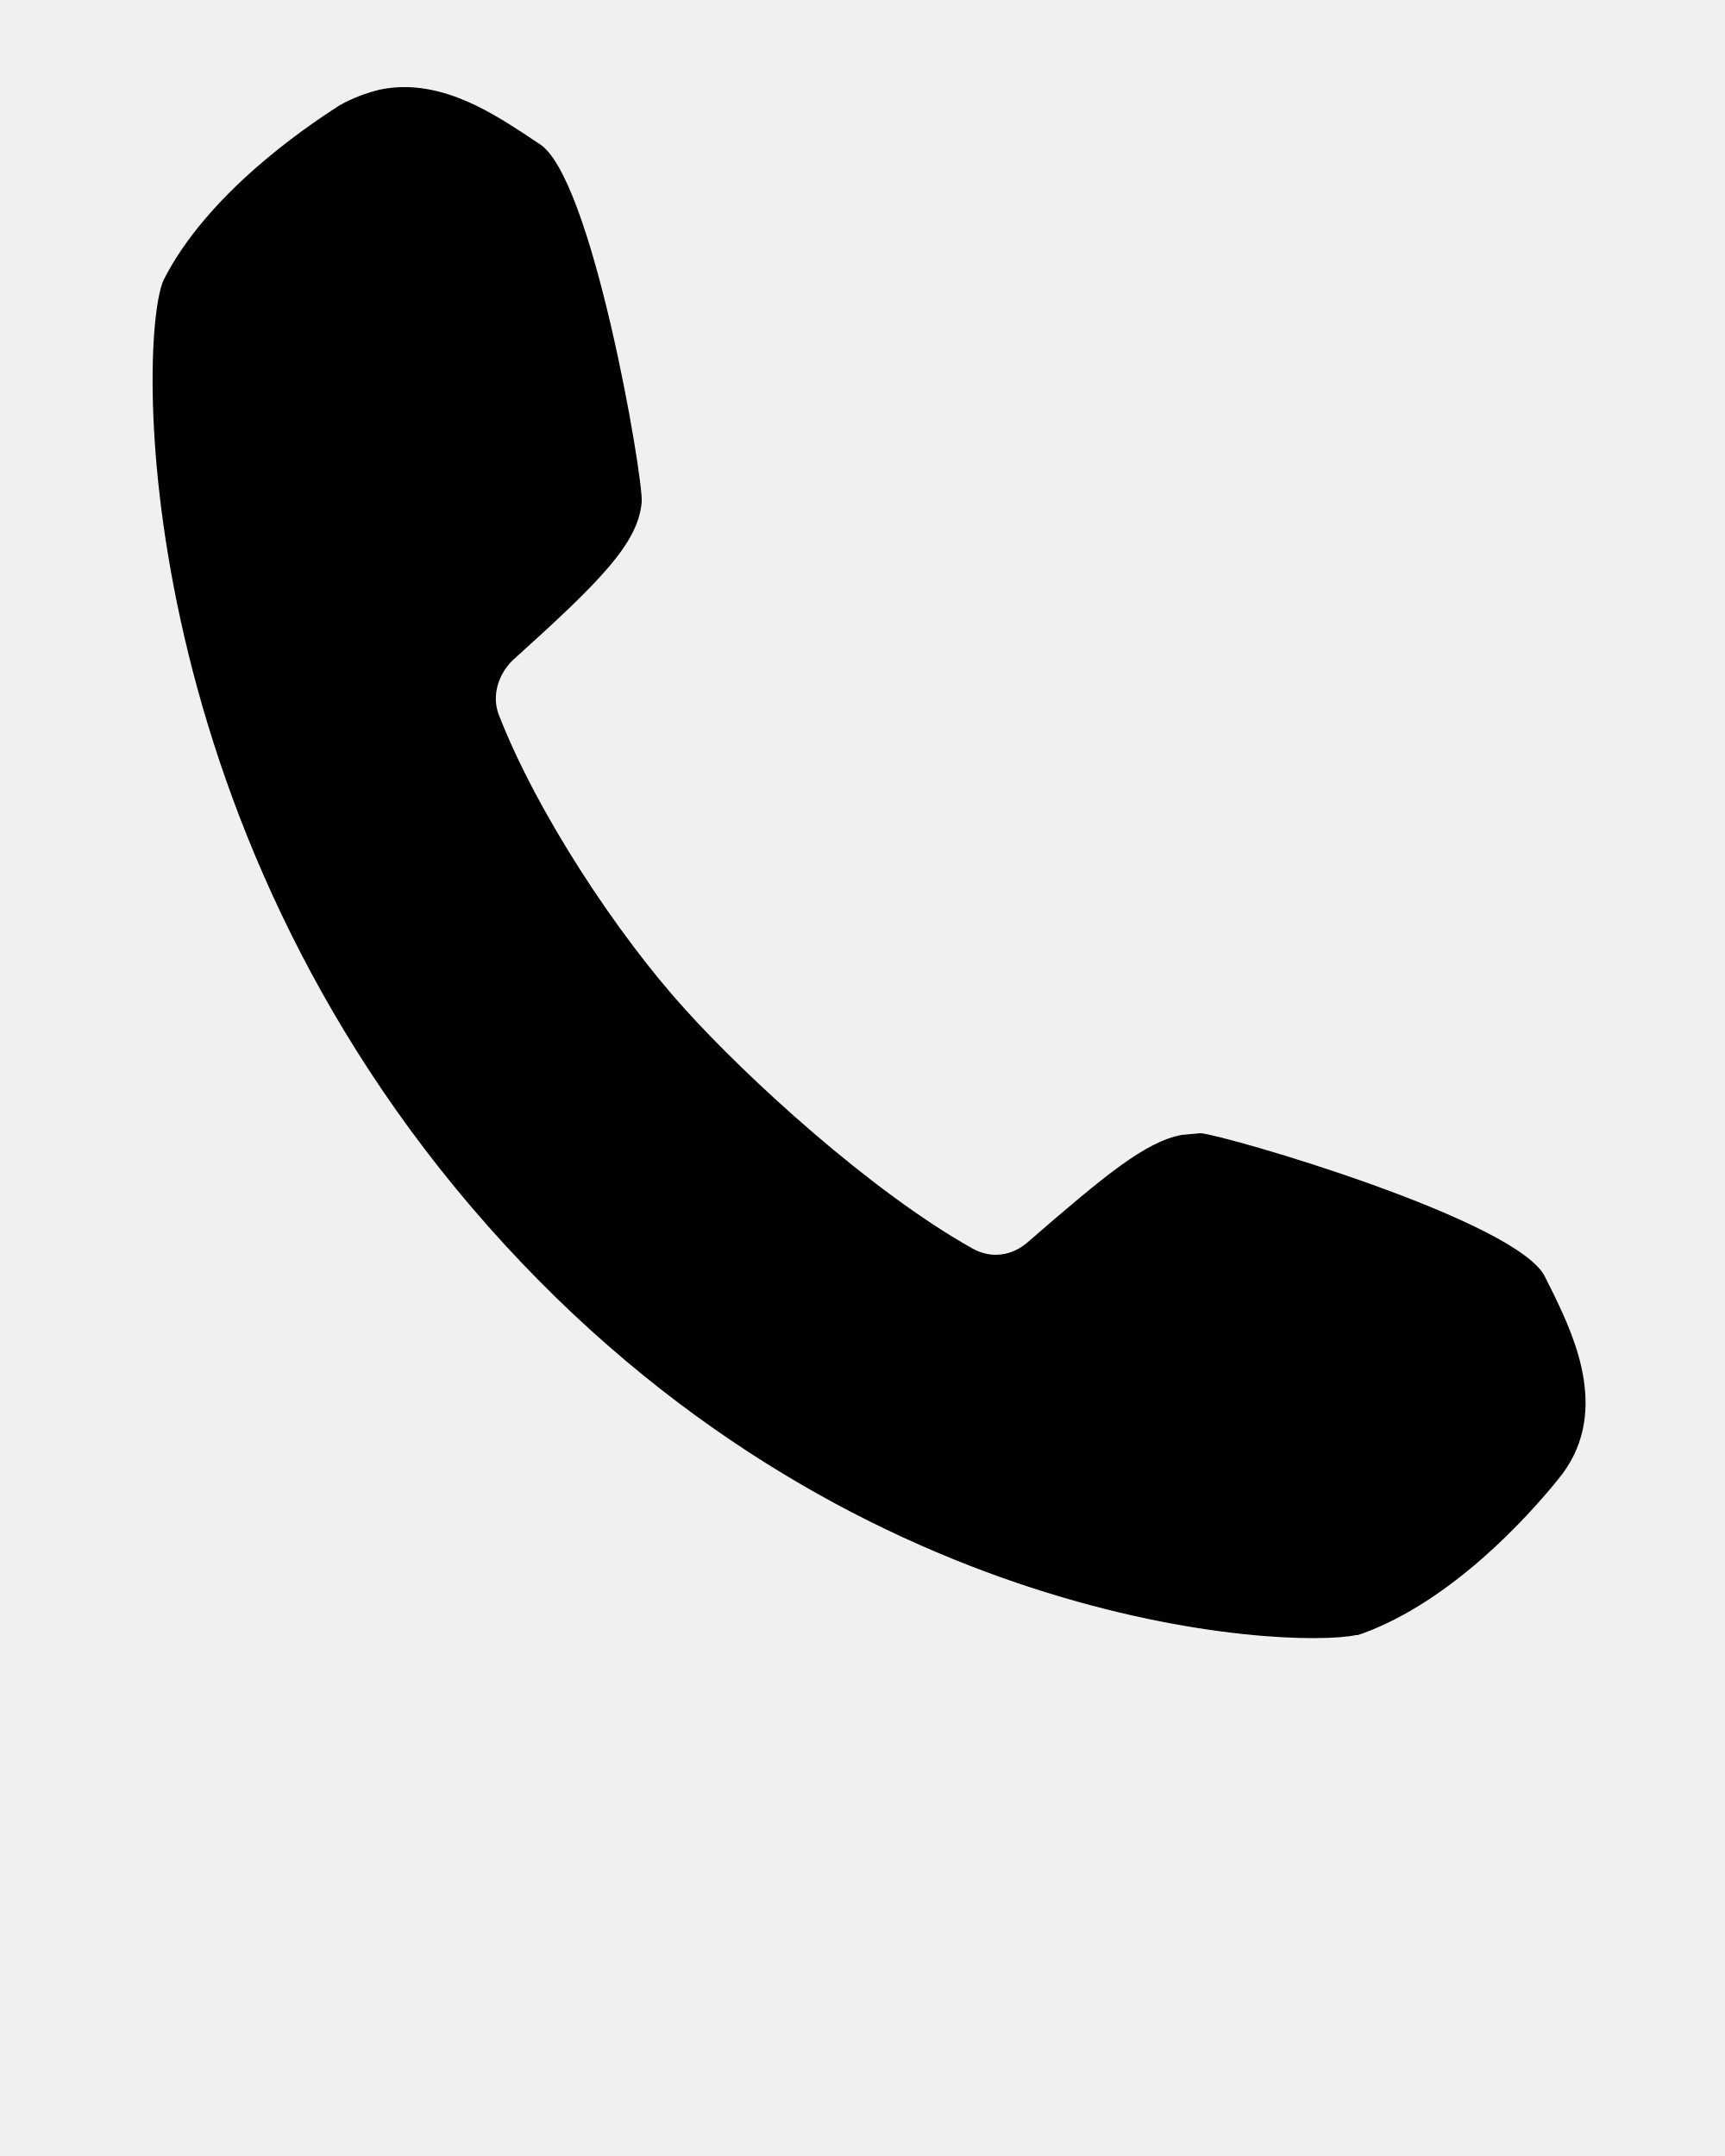
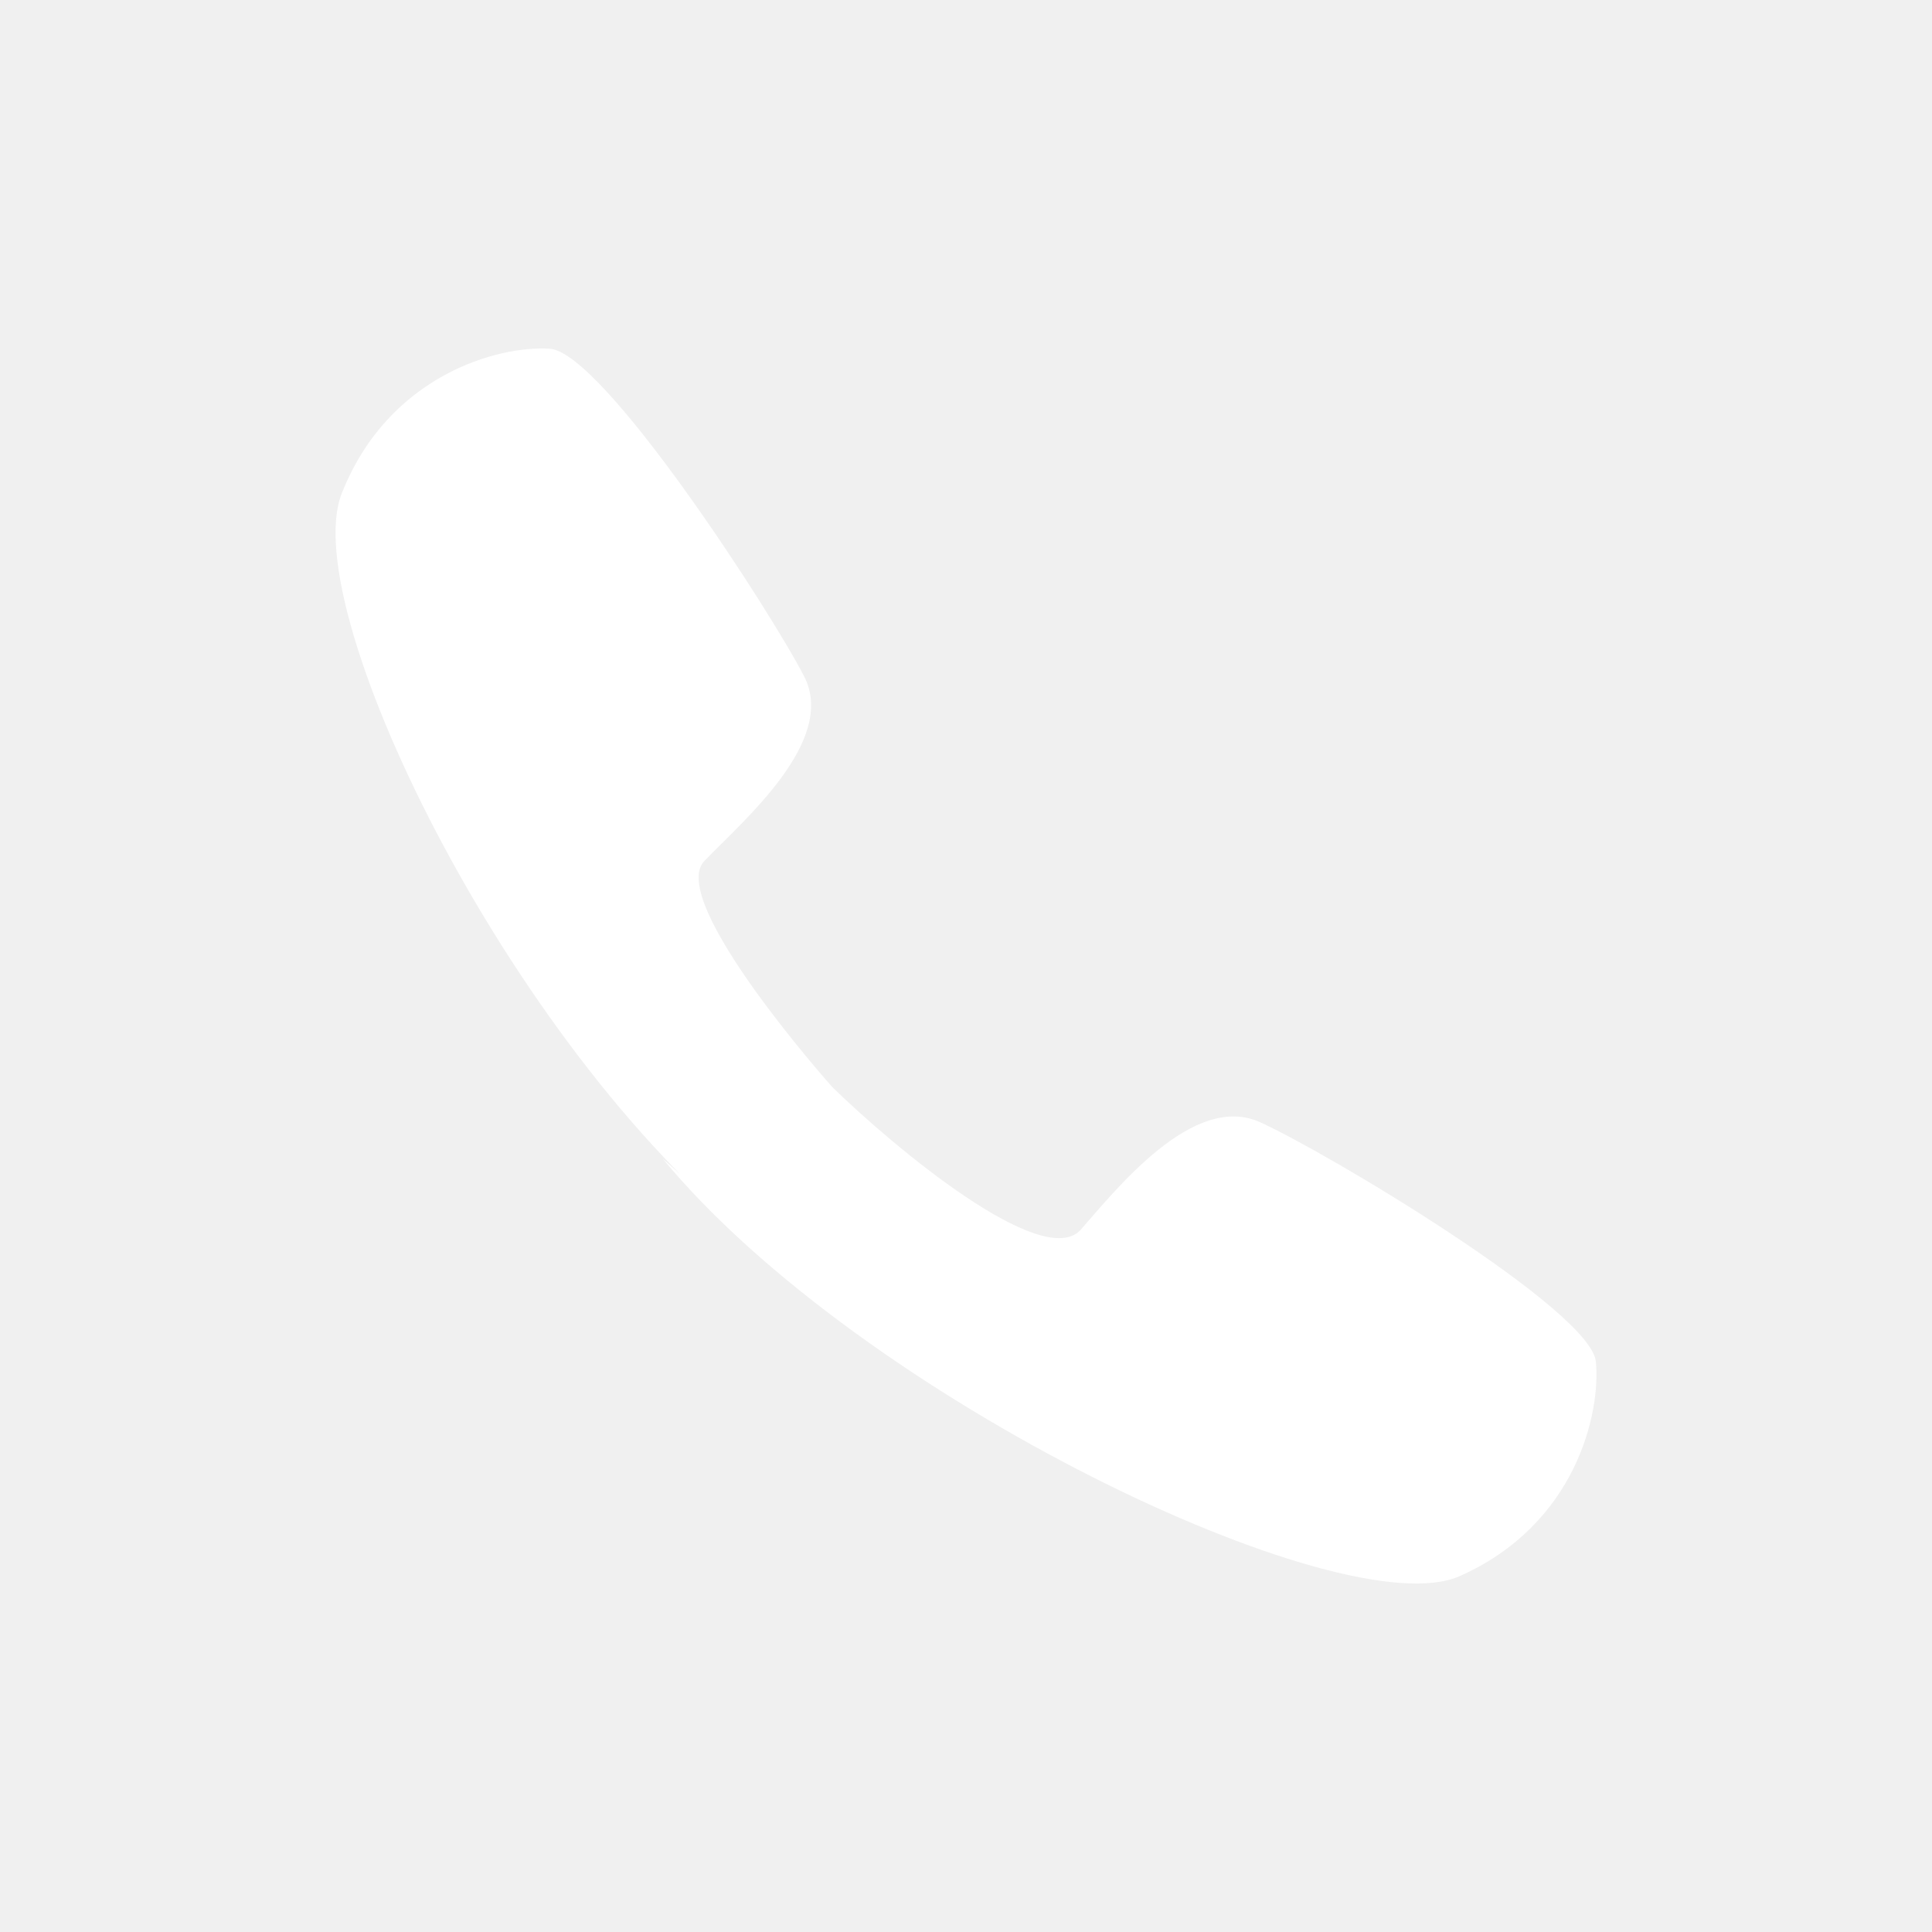
- <svg xmlns="http://www.w3.org/2000/svg" version="1.1" x="0px" y="0px" viewBox="0 0 100 125" enable-background="new 0 0 100 100" xml:space="preserve">
-   <path d="M90.1,75.1l-0.5-1c-1.4-3.3-18.6-8.3-20-8.4l-1.1,0.1c-2.1,0.4-4.4,2.3-8.9,6.2c-0.9,0.8-2.1,1-3.2,0.4  c-5.9-3.3-13.1-9.9-16.7-13.9c-3.9-4.3-8.6-11.4-10.8-17.1c-0.4-1.1,0-2.3,0.8-3.1c5.1-4.6,7.3-6.8,7.5-9.2c0.1-1.4-2.9-19.1-6-20.8  l-0.9-0.6c-2-1.3-5-3.2-8.3-2.5c-0.8,0.2-1.6,0.5-2.3,0.9C17.5,7.5,12,11.3,9.5,16.2C8,19.3,7.3,47.4,28.3,71.1  c20.8,23.5,46.5,24.5,50.3,23.7l0.1,0l0.3-0.1c5.2-1.9,9.6-6.8,11.3-8.9C93.4,82.1,91.3,77.6,90.1,75.1z" />
+ <svg xmlns="http://www.w3.org/2000/svg" width="100%" height="100%" viewBox="0 0 700 700" version="1.1" xml:space="preserve" style="fill-rule:evenodd;clip-rule:evenodd;stroke-linejoin:round;stroke-miterlimit:1.414;">
+   <path d="M240.131,419.83c71.714,86.78 246.48,169.945 288.665,151.263c42.185,-18.682 51.225,-59.059 49.417,-77.741c-1.808,-18.682 -97.628,-75.933 -121.734,-86.78c-24.106,-10.848 -51.827,24.106 -65.085,39.172c-13.861,14.463 -66.893,-29.53 -89.794,-51.828c0,0 -60.264,-67.495 -46.403,-81.959c13.861,-14.463 48.211,-43.39 36.158,-66.893c-12.053,-23.503 -72.919,-117.515 -92.204,-118.72c-18.682,-1.206 -58.456,9.642 -75.33,52.429c-16.874,42.788 63.88,206.104 153.674,274.202" style="fill:#fff;fill-rule:nonzero;" />
</svg>
